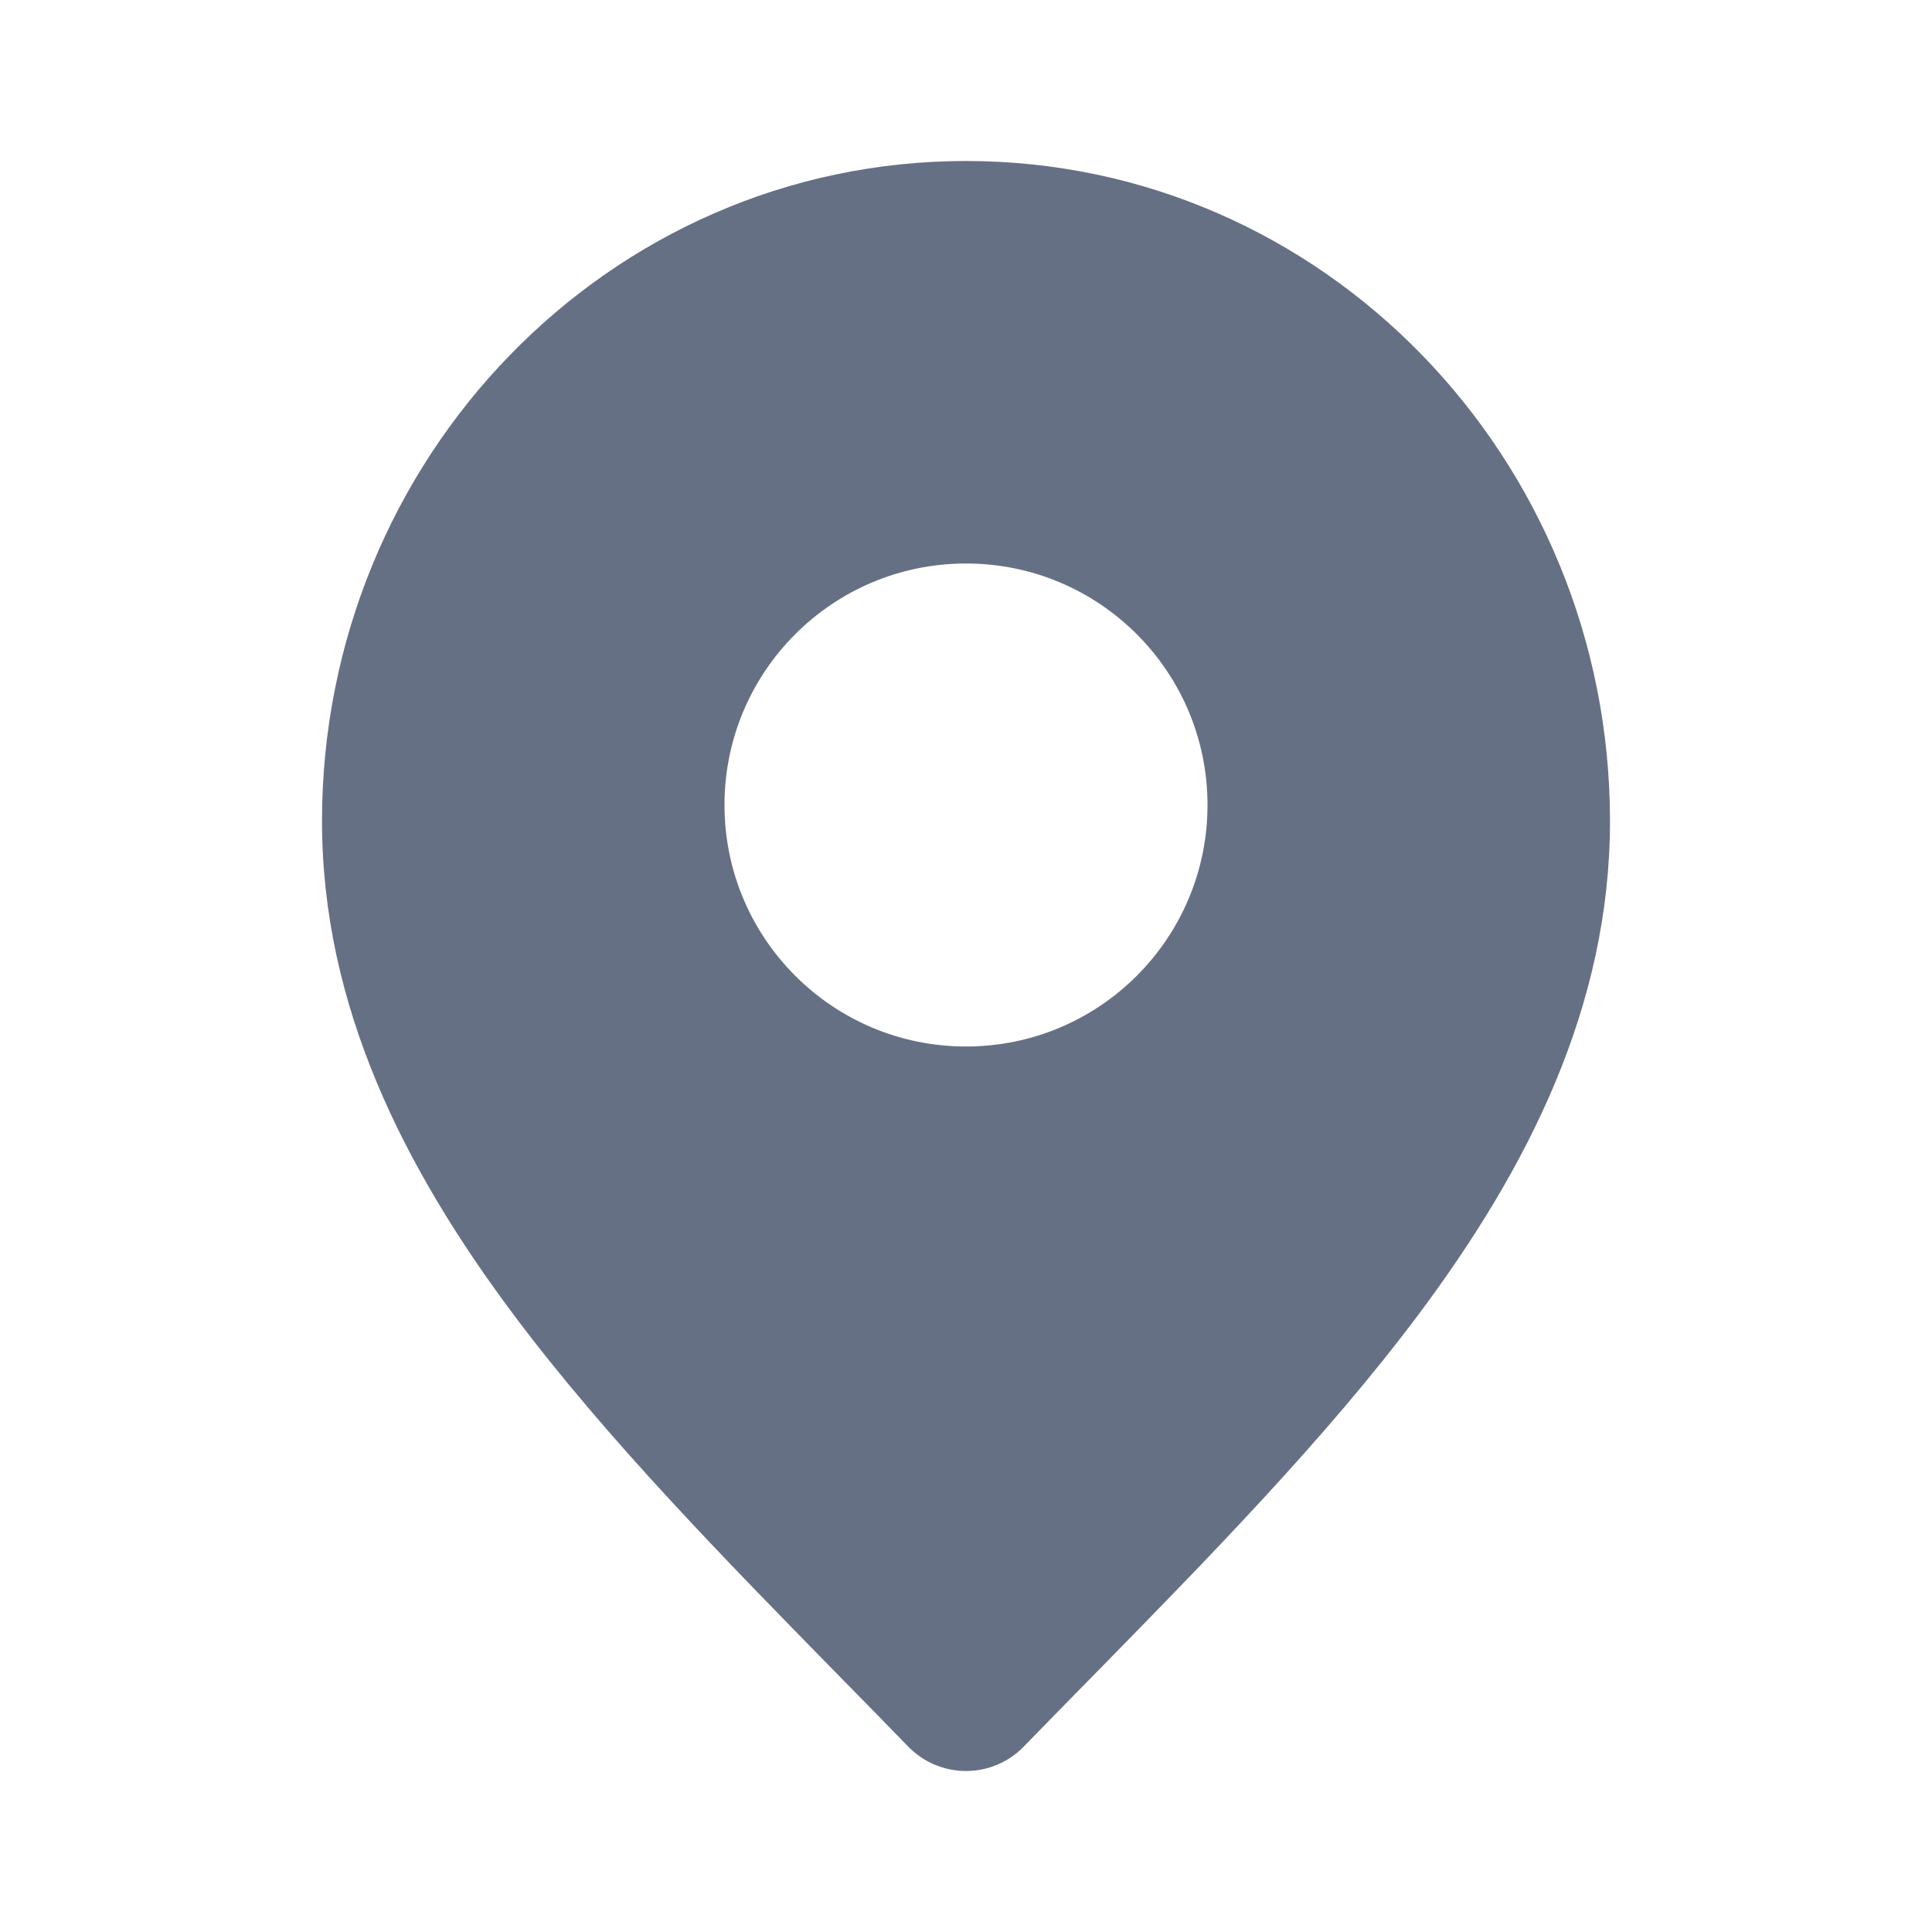
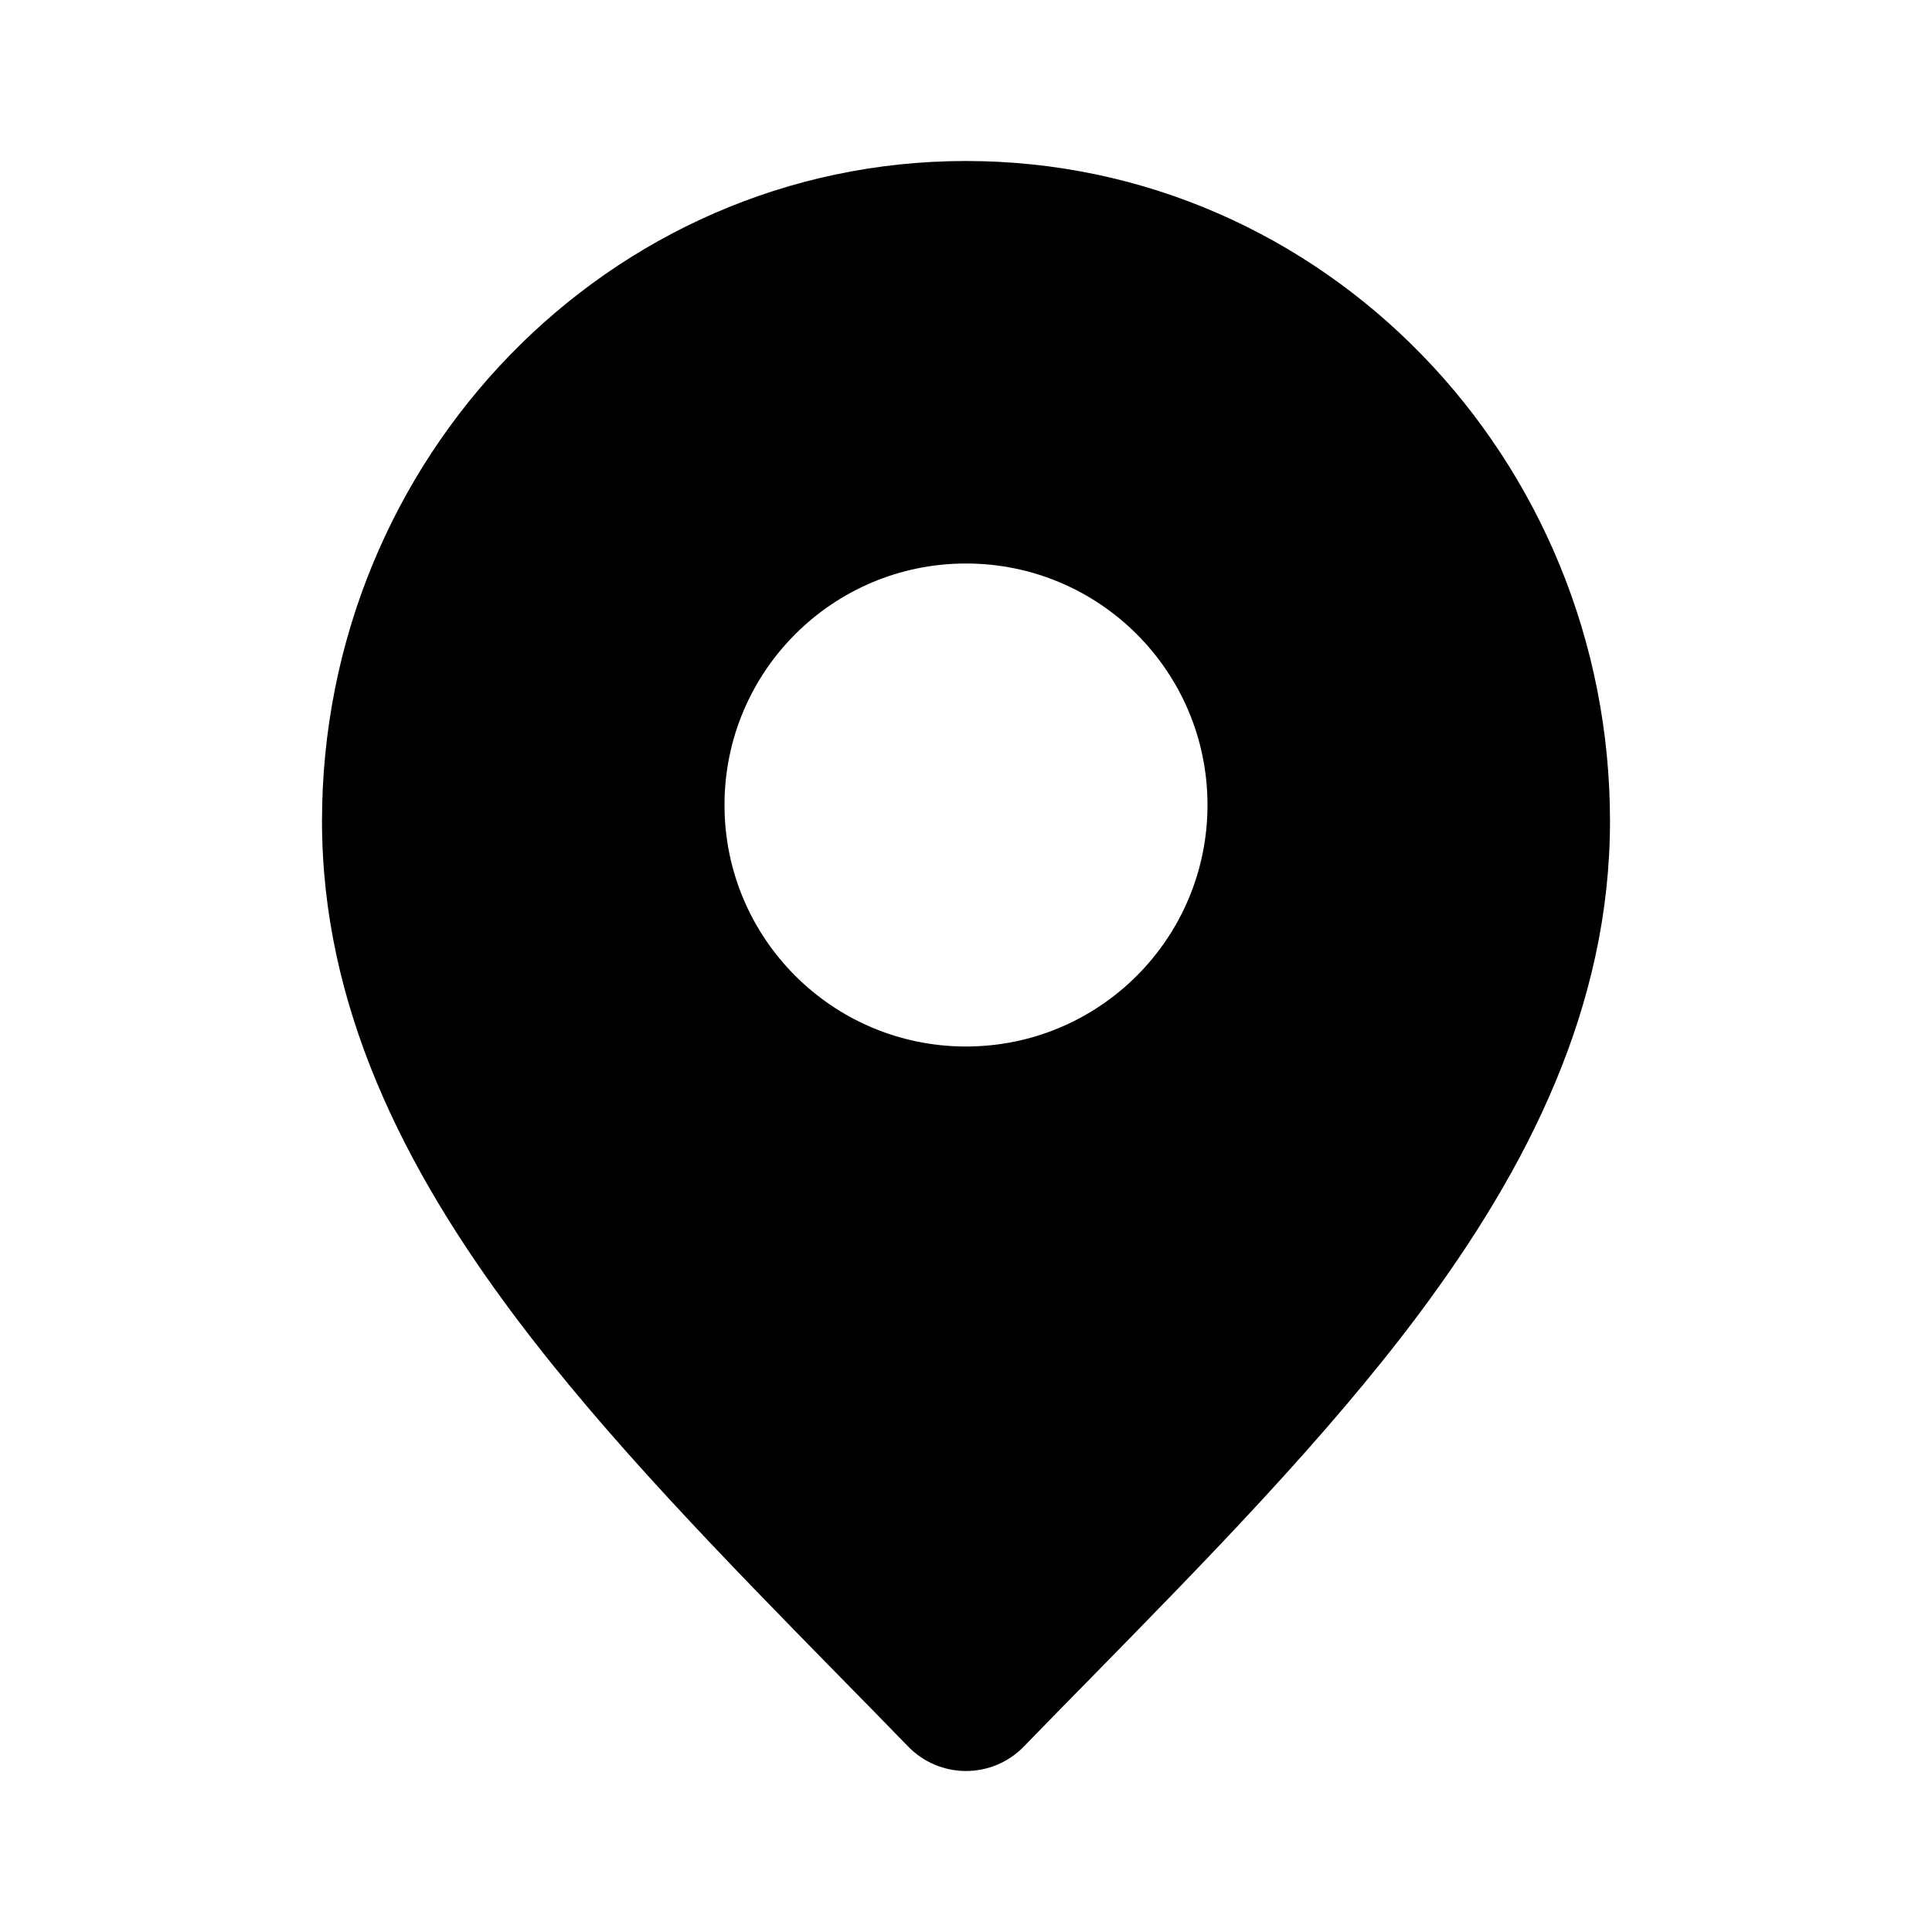
<svg xmlns="http://www.w3.org/2000/svg" preserveAspectRatio="none" overflow="visible" style="display: block;" width="18" height="18" viewBox="0 0 18 18" fill="none">
  <g id="location-pin">
-     <path id="Icon" fill-rule="evenodd" clip-rule="evenodd" d="M3 7.65C3 4.274 5.667 1.5 9 1.5C12.334 1.5 15 4.274 15 7.65C15 9.372 14.239 10.88 13.21 12.255C12.35 13.403 11.25 14.525 10.156 15.641C9.949 15.852 9.742 16.062 9.538 16.273C9.397 16.418 9.203 16.5 9 16.5C8.797 16.5 8.603 16.418 8.462 16.273C8.258 16.062 8.051 15.852 7.844 15.641C6.75 14.525 5.65 13.403 4.79 12.255C3.761 10.88 3 9.372 3 7.65ZM9 9.75C10.243 9.75 11.25 8.743 11.25 7.5C11.25 6.257 10.243 5.25 9 5.25C7.757 5.25 6.75 6.257 6.75 7.5C6.75 8.743 7.757 9.75 9 9.75Z" fill="#667085" />
+     <path id="Icon" fill-rule="evenodd" clip-rule="evenodd" d="M3 7.65C3 4.274 5.667 1.5 9 1.5C12.334 1.5 15 4.274 15 7.65C15 9.372 14.239 10.88 13.21 12.255C12.35 13.403 11.25 14.525 10.156 15.641C9.949 15.852 9.742 16.062 9.538 16.273C9.397 16.418 9.203 16.5 9 16.5C8.797 16.5 8.603 16.418 8.462 16.273C8.258 16.062 8.051 15.852 7.844 15.641C6.75 14.525 5.65 13.403 4.79 12.255C3.761 10.88 3 9.372 3 7.65ZM9 9.75C10.243 9.75 11.25 8.743 11.25 7.5C11.25 6.257 10.243 5.25 9 5.25C7.757 5.25 6.75 6.257 6.75 7.5C6.75 8.743 7.757 9.75 9 9.75Z" fill="currentColor" />
  </g>
</svg>
